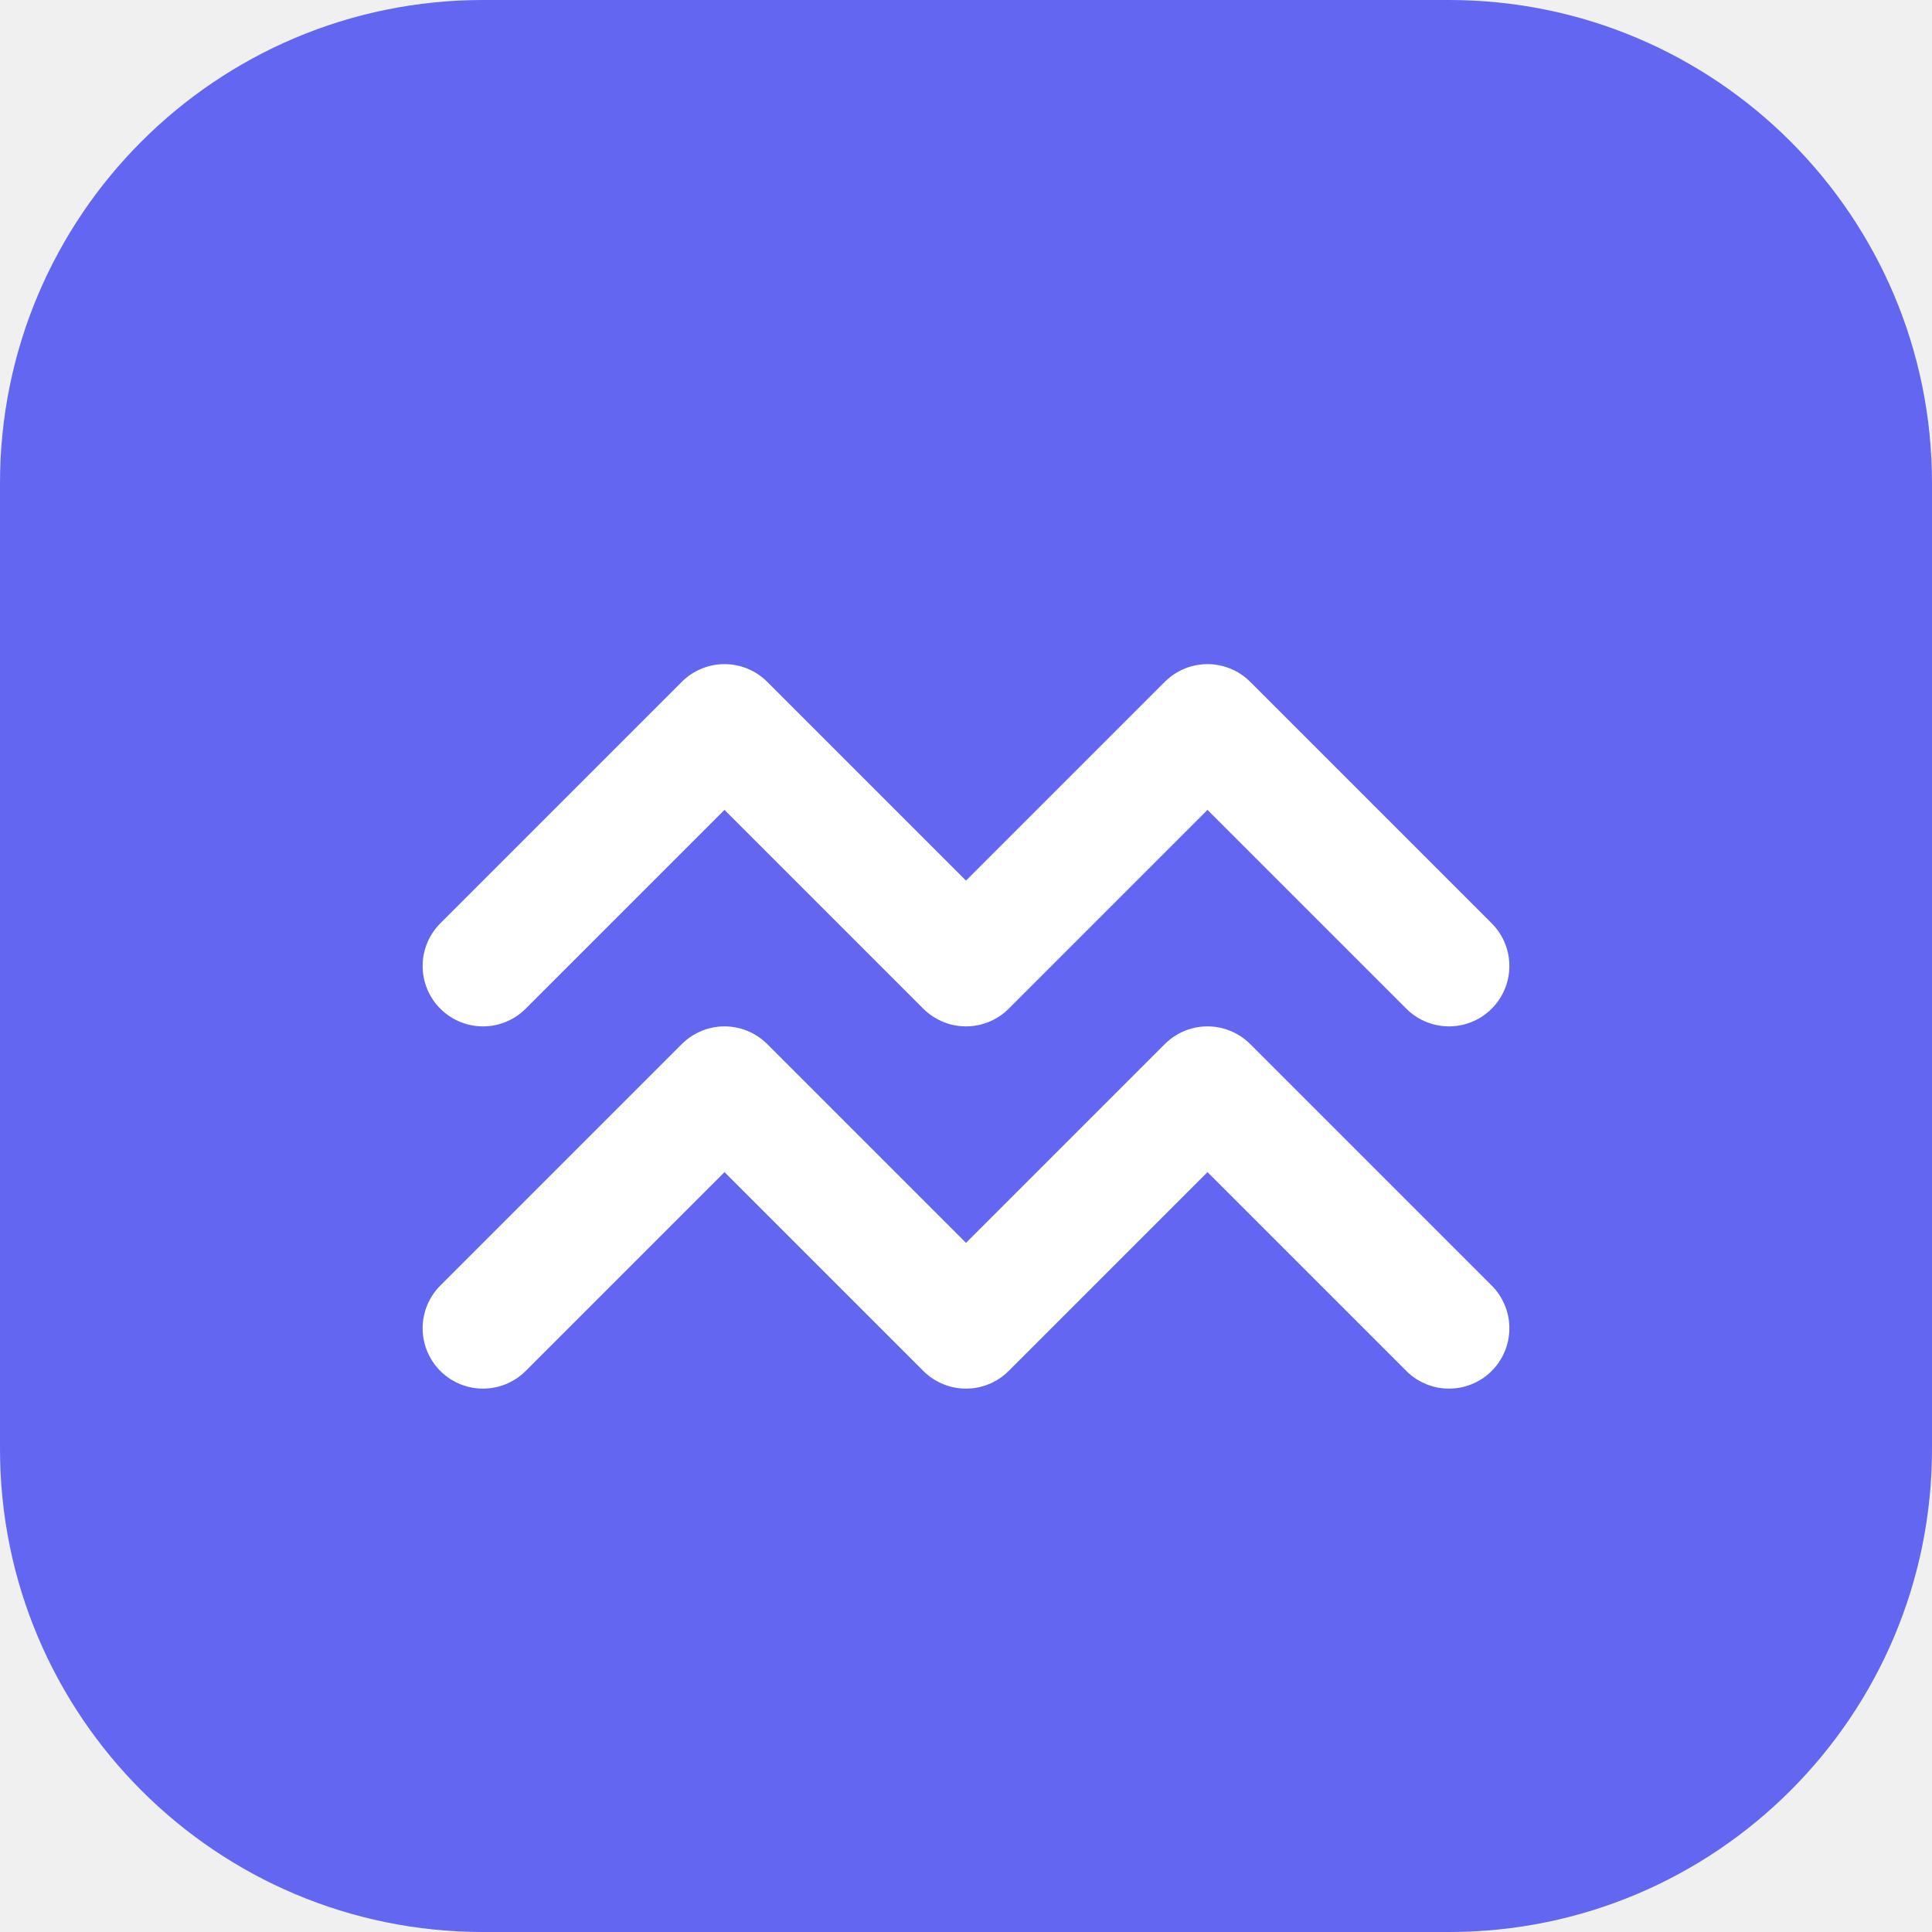
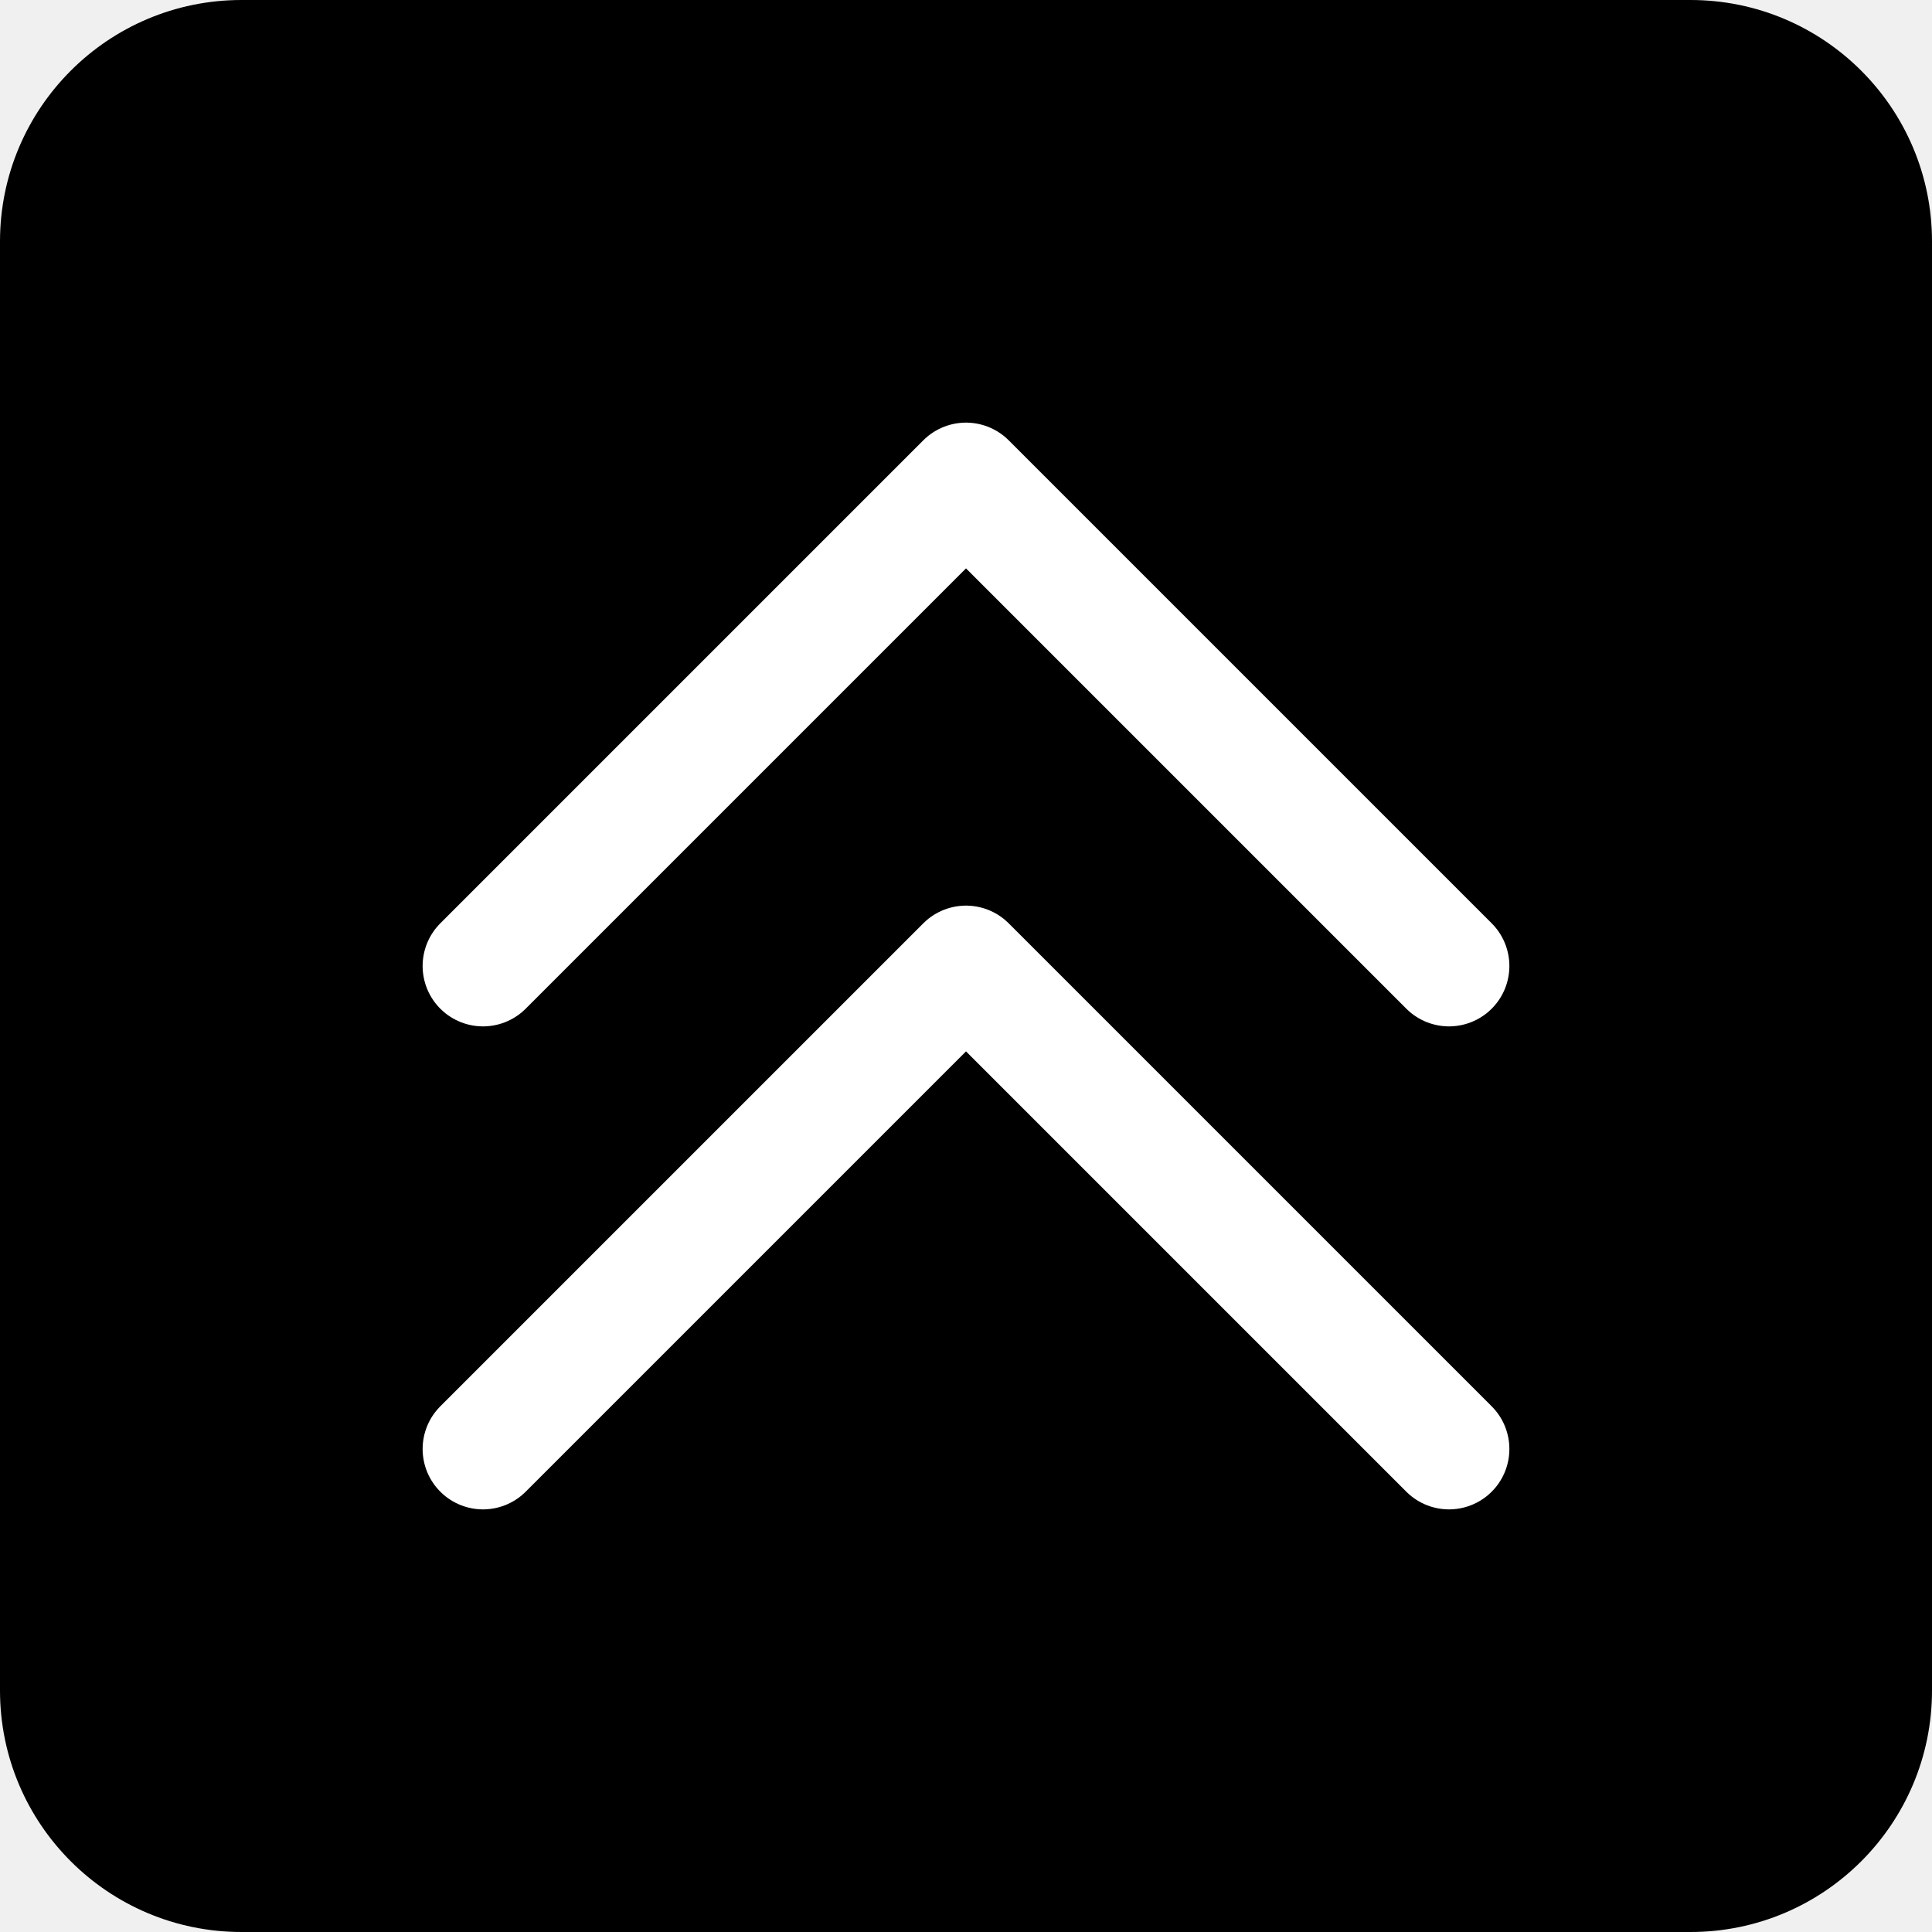
<svg xmlns="http://www.w3.org/2000/svg" width="32" height="32" viewBox="0 0 32 32" fill="none">
-   <rect width="32" height="32" rx="8" fill="#6366f1" />
-   <path d="M8 16L12 12L16 16L20 12L24 16" stroke="white" stroke-width="2" stroke-linecap="round" stroke-linejoin="round" />
-   <path d="M8 22L12 18L16 22L20 18L24 22" stroke="white" stroke-width="2" stroke-linecap="round" stroke-linejoin="round" />
+   <rect width="32" height="32" rx="4" fill="#000000" />
+   <path d="M8 16L16 8L24 16" stroke="white" stroke-width="2" stroke-linecap="round" stroke-linejoin="round" />
+   <path d="M8 24L16 16L24 24" stroke="white" stroke-width="2" stroke-linecap="round" stroke-linejoin="round" />
</svg>
